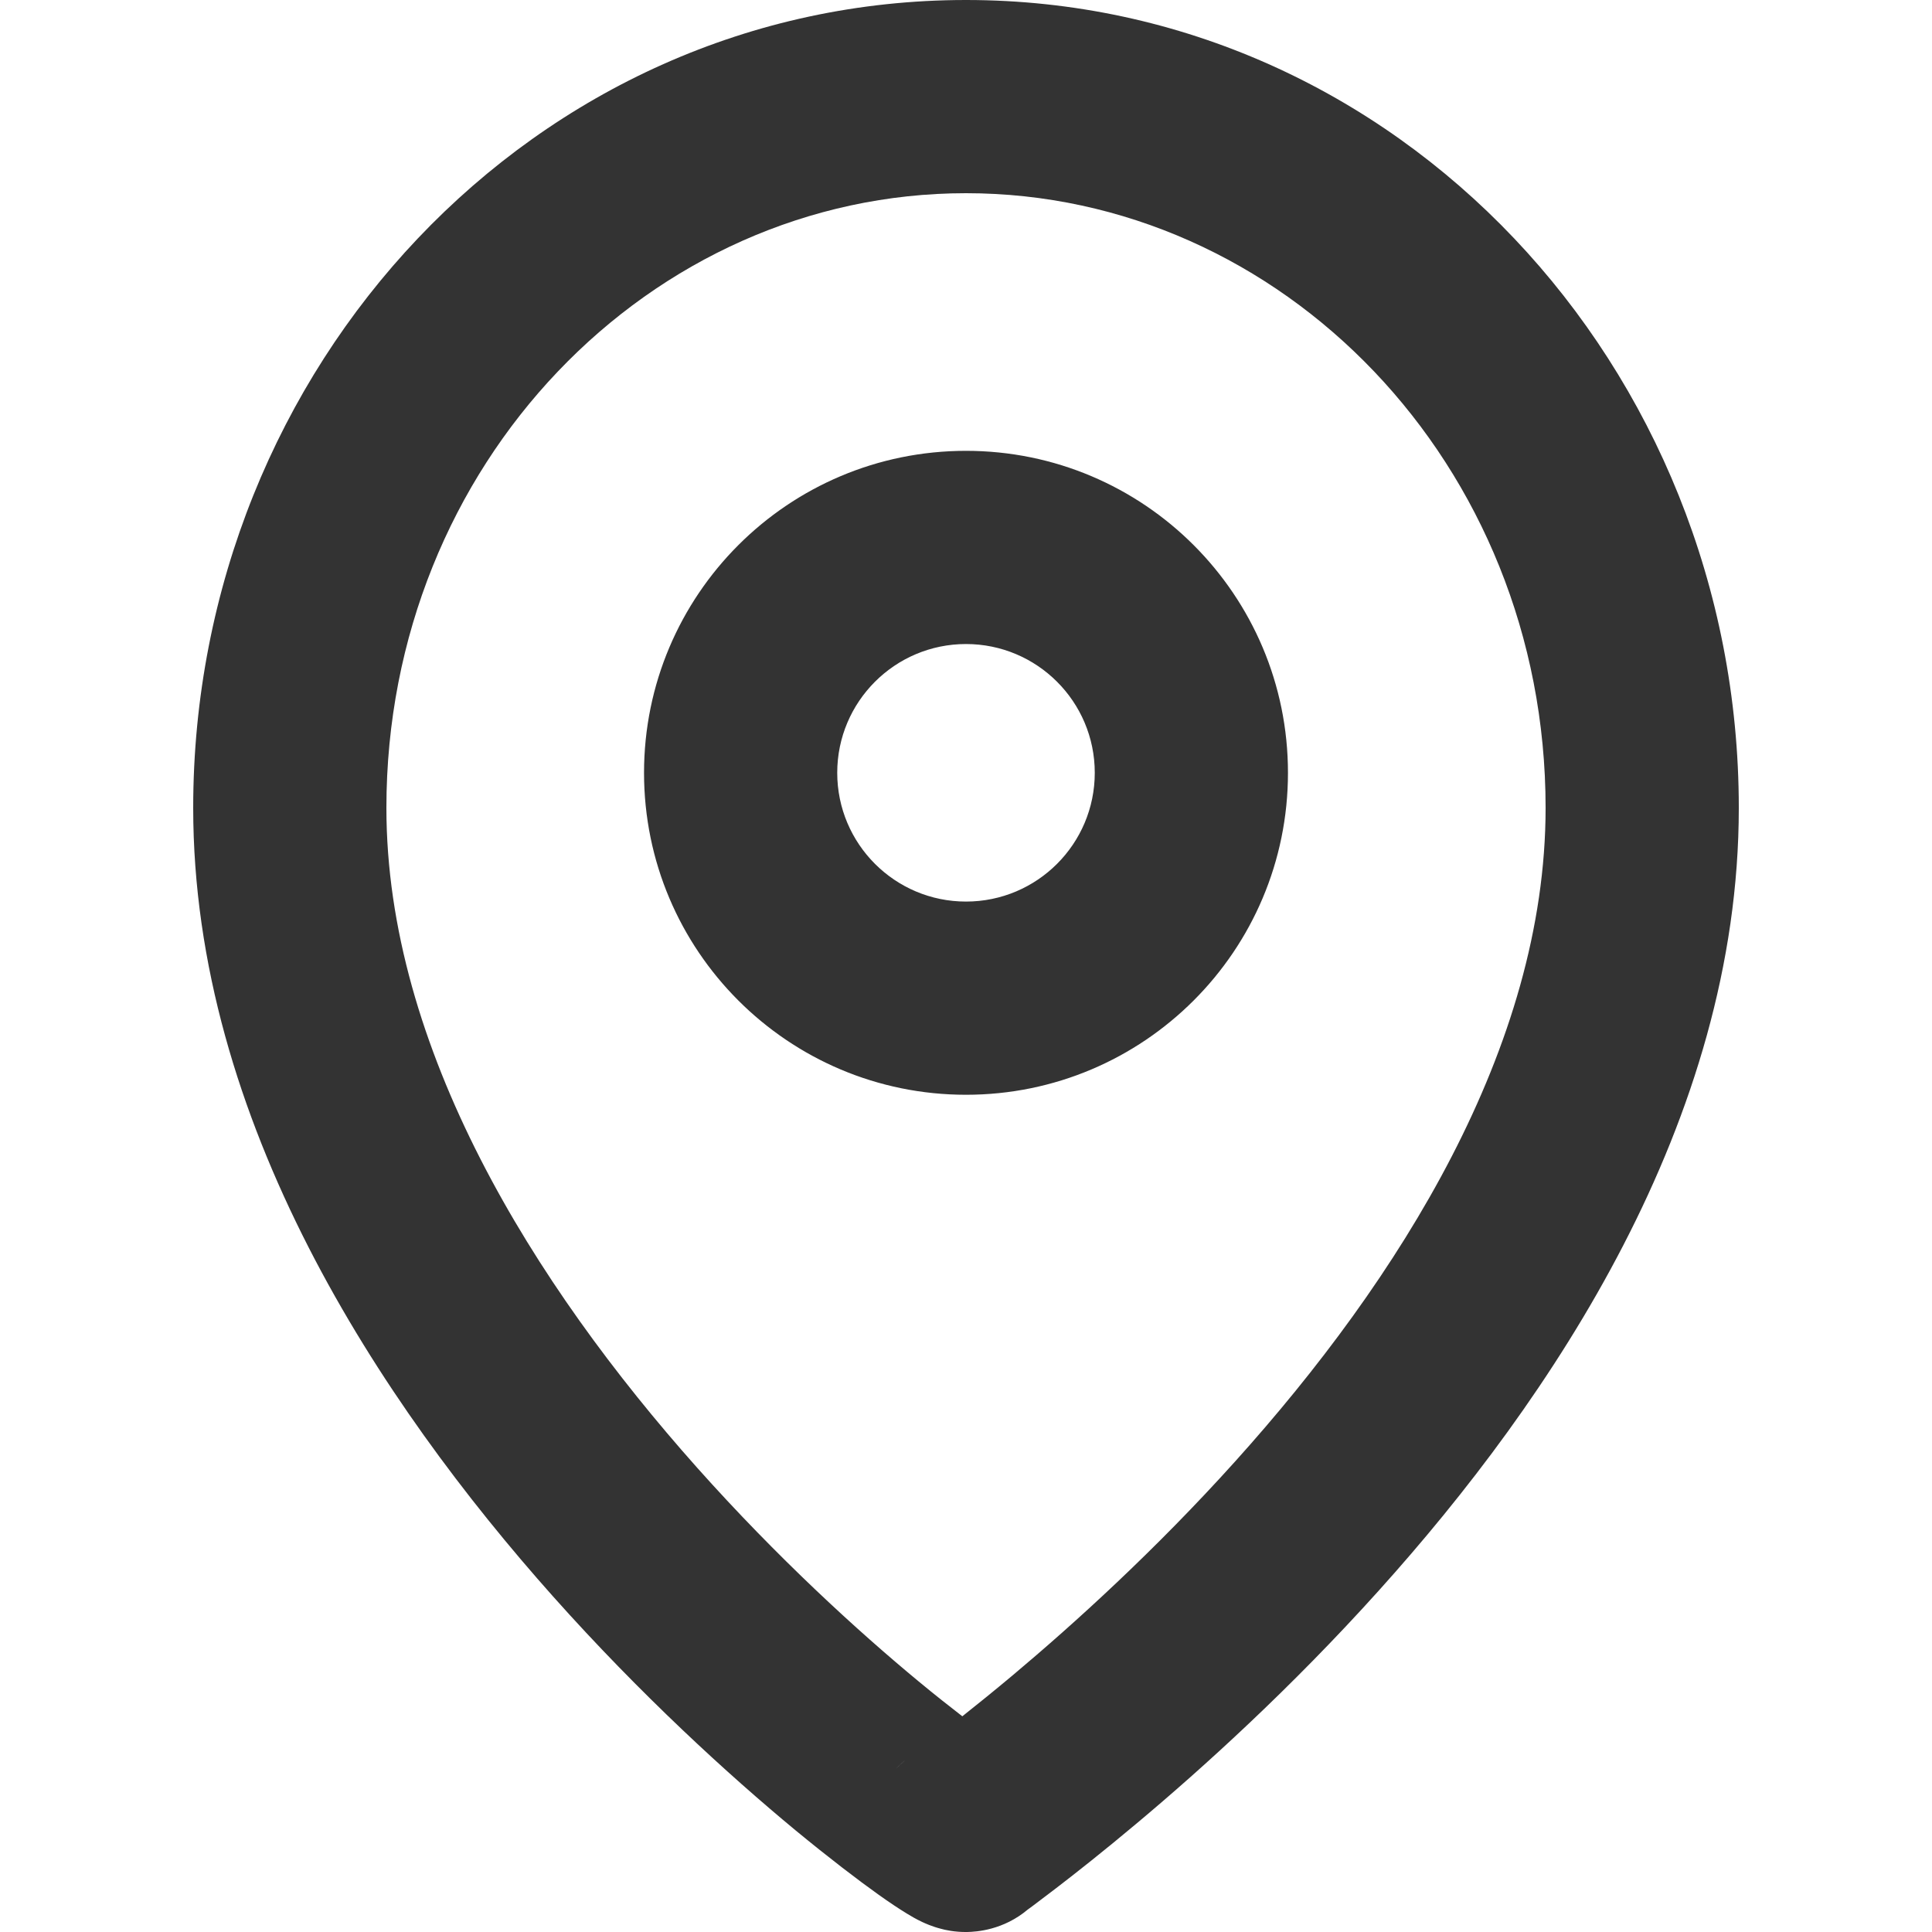
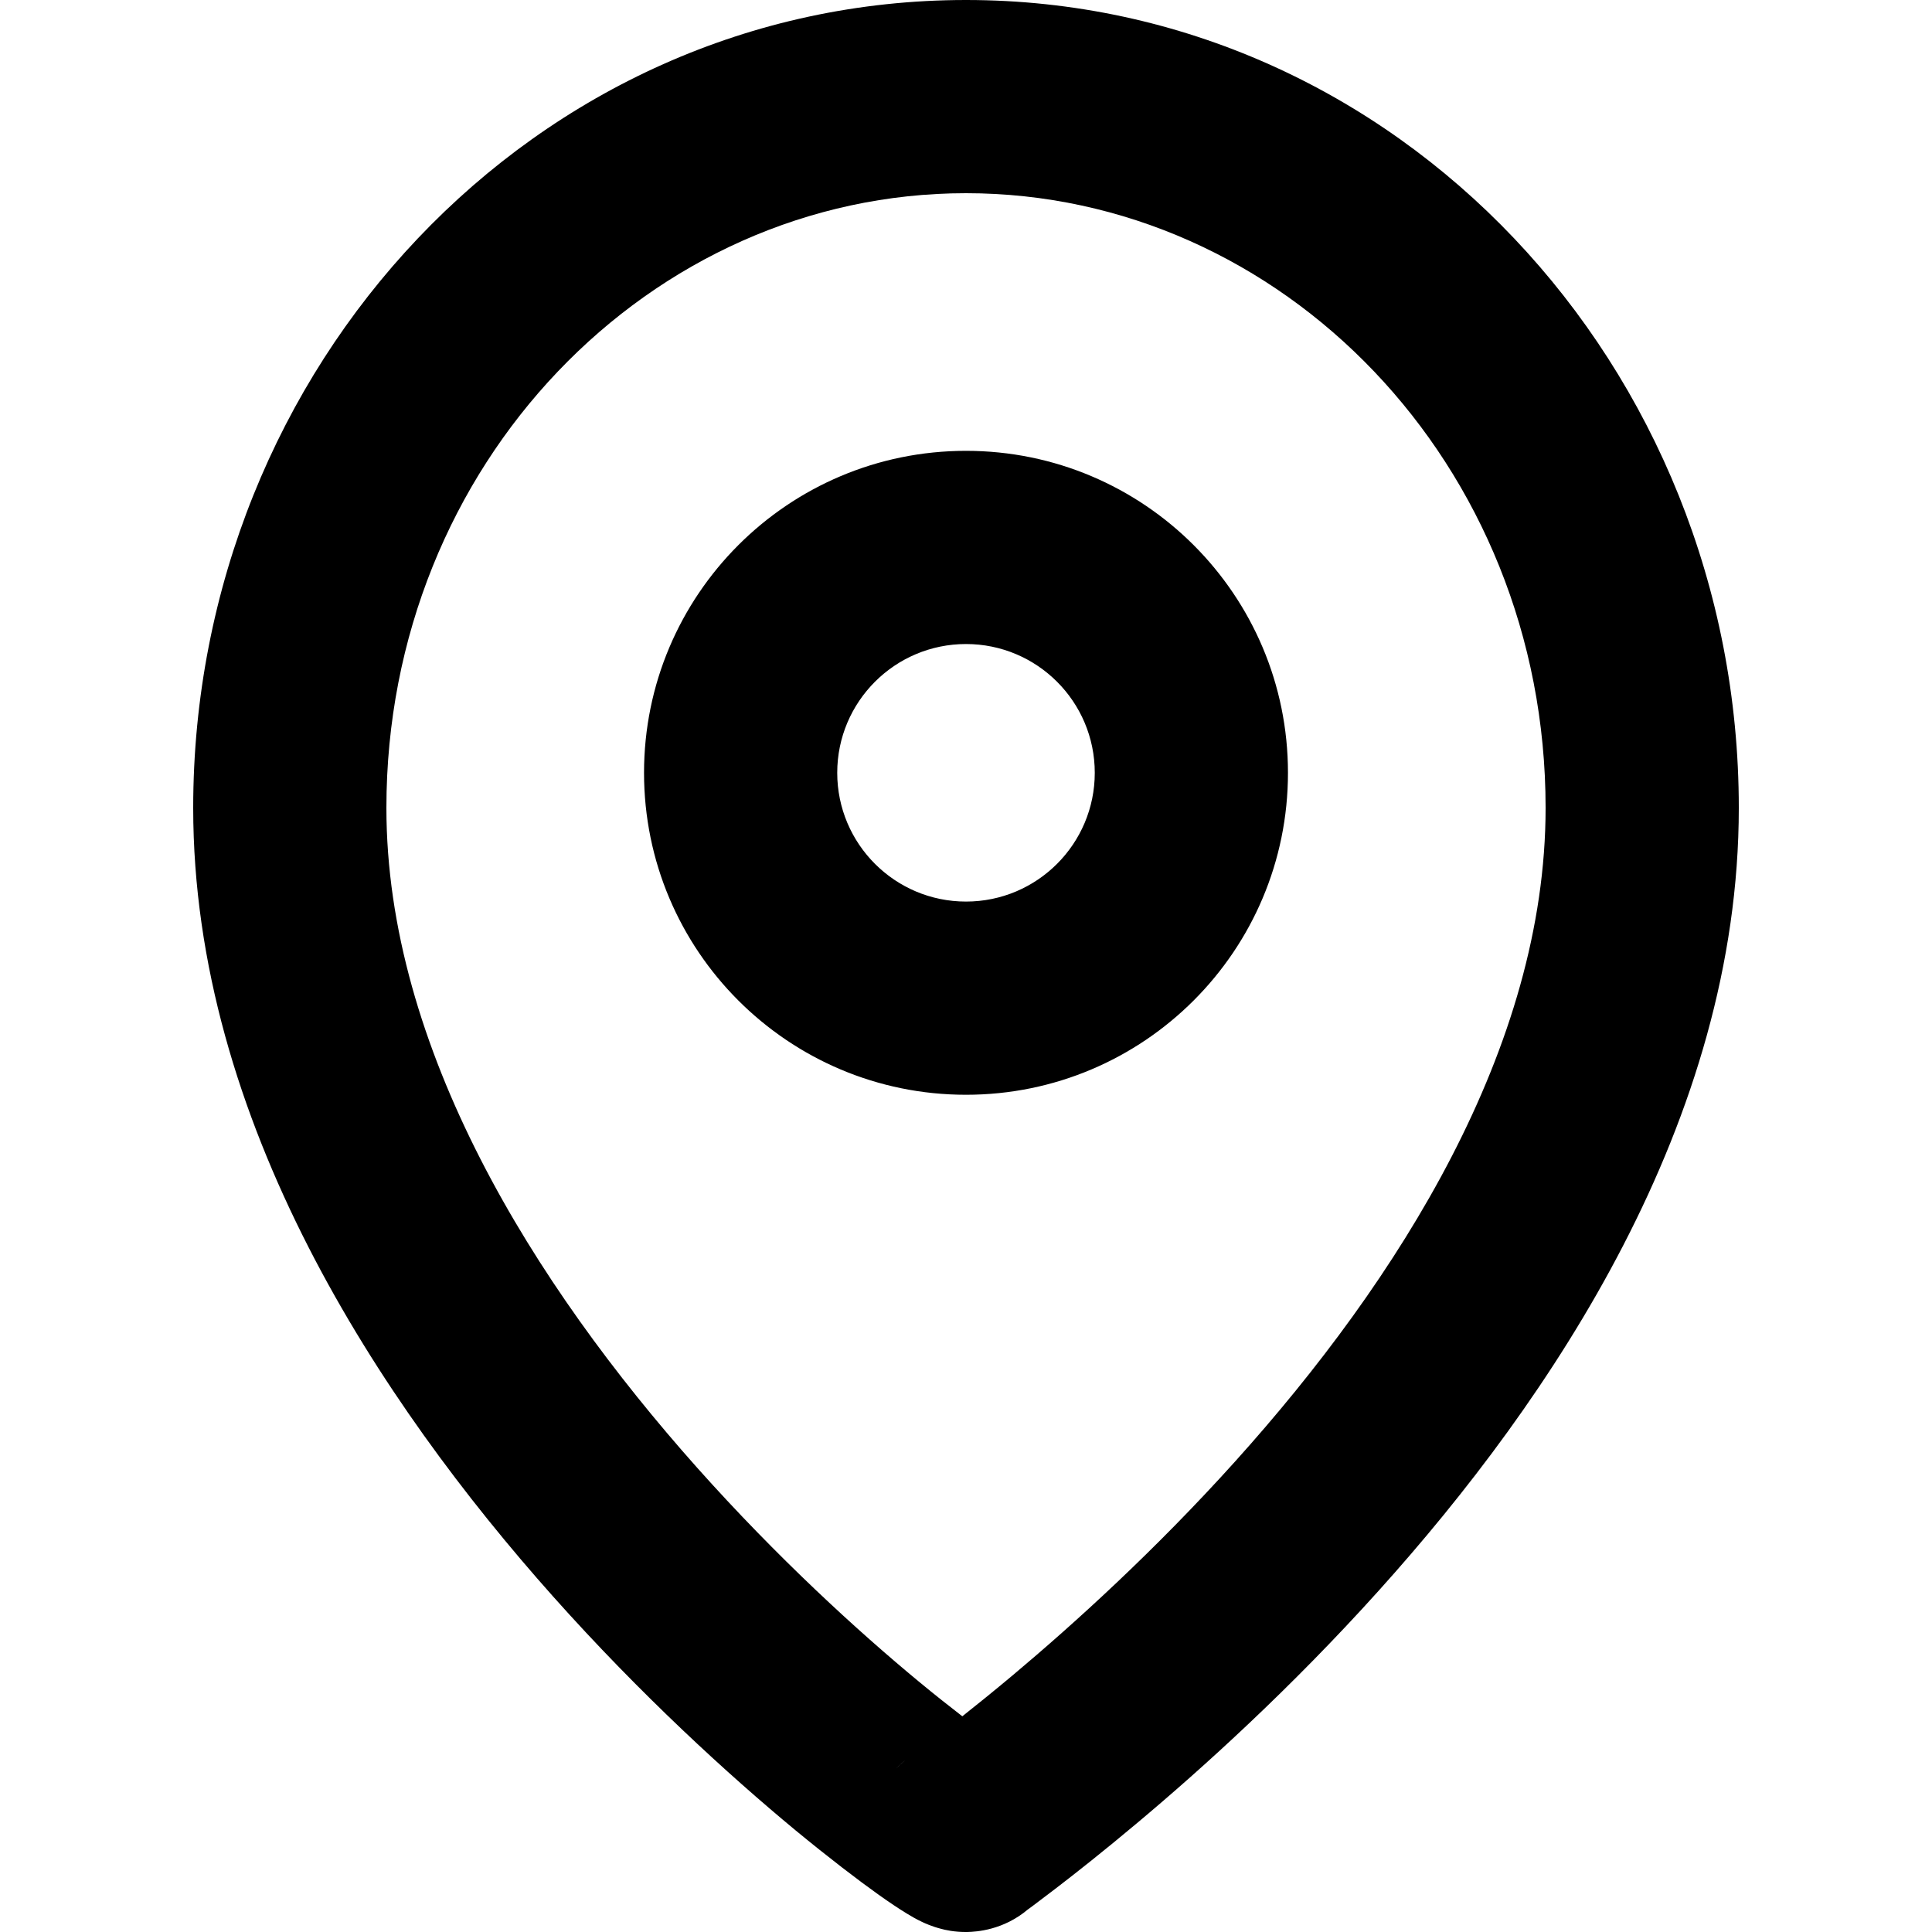
<svg xmlns="http://www.w3.org/2000/svg" width="20" height="20" viewBox="0 0 20 20" fill="none">
-   <path fill-rule="evenodd" clip-rule="evenodd" d="M4 8.363C4 4.801 6.733 2 10 2C13.267 2 16 4.801 16 8.363C16 10.845 14.481 13.246 12.786 15.129C11.955 16.052 11.119 16.809 10.484 17.342C10.288 17.506 10.112 17.648 9.962 17.767C9.831 17.666 9.679 17.546 9.511 17.407C8.882 16.887 8.048 16.126 7.217 15.194C5.523 13.292 4 10.849 4 8.363ZM9.275 18.31C9.305 18.279 9.336 18.25 9.367 18.225C9.364 18.227 9.36 18.23 9.357 18.233L9.356 18.234C9.349 18.239 9.314 18.269 9.275 18.31ZM10 0C5.535 0 2 3.793 2 8.363C2 11.605 3.938 14.52 5.724 16.525C6.634 17.546 7.545 18.376 8.236 18.948C8.582 19.233 8.878 19.459 9.098 19.616C9.205 19.692 9.305 19.759 9.389 19.81C9.426 19.833 9.484 19.867 9.548 19.897C9.574 19.909 9.645 19.942 9.738 19.966C9.78 19.978 9.882 20.002 10.012 20C10.108 19.998 10.386 19.981 10.64 19.767C10.652 19.759 10.668 19.747 10.692 19.729C10.747 19.687 10.829 19.625 10.932 19.547C11.138 19.389 11.426 19.162 11.769 18.874C12.454 18.3 13.363 17.477 14.272 16.467C16.058 14.484 18 11.608 18 8.363C18 3.793 14.465 0 10 0ZM8.667 8C8.667 7.264 9.264 6.667 10 6.667C10.736 6.667 11.333 7.264 11.333 8C11.333 8.736 10.736 9.333 10 9.333C9.264 9.333 8.667 8.736 8.667 8ZM10 4.667C8.159 4.667 6.667 6.159 6.667 8C6.667 9.841 8.159 11.333 10 11.333C11.841 11.333 13.333 9.841 13.333 8C13.333 6.159 11.841 4.667 10 4.667Z" fill="#333333" />
+   <path fill-rule="evenodd" clip-rule="evenodd" d="M4 8.363C4 4.801 6.733 2 10 2C13.267 2 16 4.801 16 8.363C16 10.845 14.481 13.246 12.786 15.129C11.955 16.052 11.119 16.809 10.484 17.342C10.288 17.506 10.112 17.648 9.962 17.767C9.831 17.666 9.679 17.546 9.511 17.407C8.882 16.887 8.048 16.126 7.217 15.194C5.523 13.292 4 10.849 4 8.363ZM9.275 18.31C9.305 18.279 9.336 18.25 9.367 18.225C9.364 18.227 9.36 18.23 9.357 18.233L9.356 18.234C9.349 18.239 9.314 18.269 9.275 18.31ZM10 0C5.535 0 2 3.793 2 8.363C2 11.605 3.938 14.52 5.724 16.525C6.634 17.546 7.545 18.376 8.236 18.948C8.582 19.233 8.878 19.459 9.098 19.616C9.205 19.692 9.305 19.759 9.389 19.81C9.426 19.833 9.484 19.867 9.548 19.897C9.574 19.909 9.645 19.942 9.738 19.966C9.78 19.978 9.882 20.002 10.012 20C10.108 19.998 10.386 19.981 10.64 19.767C10.652 19.759 10.668 19.747 10.692 19.729C10.747 19.687 10.829 19.625 10.932 19.547C11.138 19.389 11.426 19.162 11.769 18.874C12.454 18.3 13.363 17.477 14.272 16.467C16.058 14.484 18 11.608 18 8.363C18 3.793 14.465 0 10 0ZM8.667 8C8.667 7.264 9.264 6.667 10 6.667C10.736 6.667 11.333 7.264 11.333 8C11.333 8.736 10.736 9.333 10 9.333C9.264 9.333 8.667 8.736 8.667 8ZM10 4.667C8.159 4.667 6.667 6.159 6.667 8C6.667 9.841 8.159 11.333 10 11.333C11.841 11.333 13.333 9.841 13.333 8C13.333 6.159 11.841 4.667 10 4.667Z" fill="currentColor" />
</svg>
